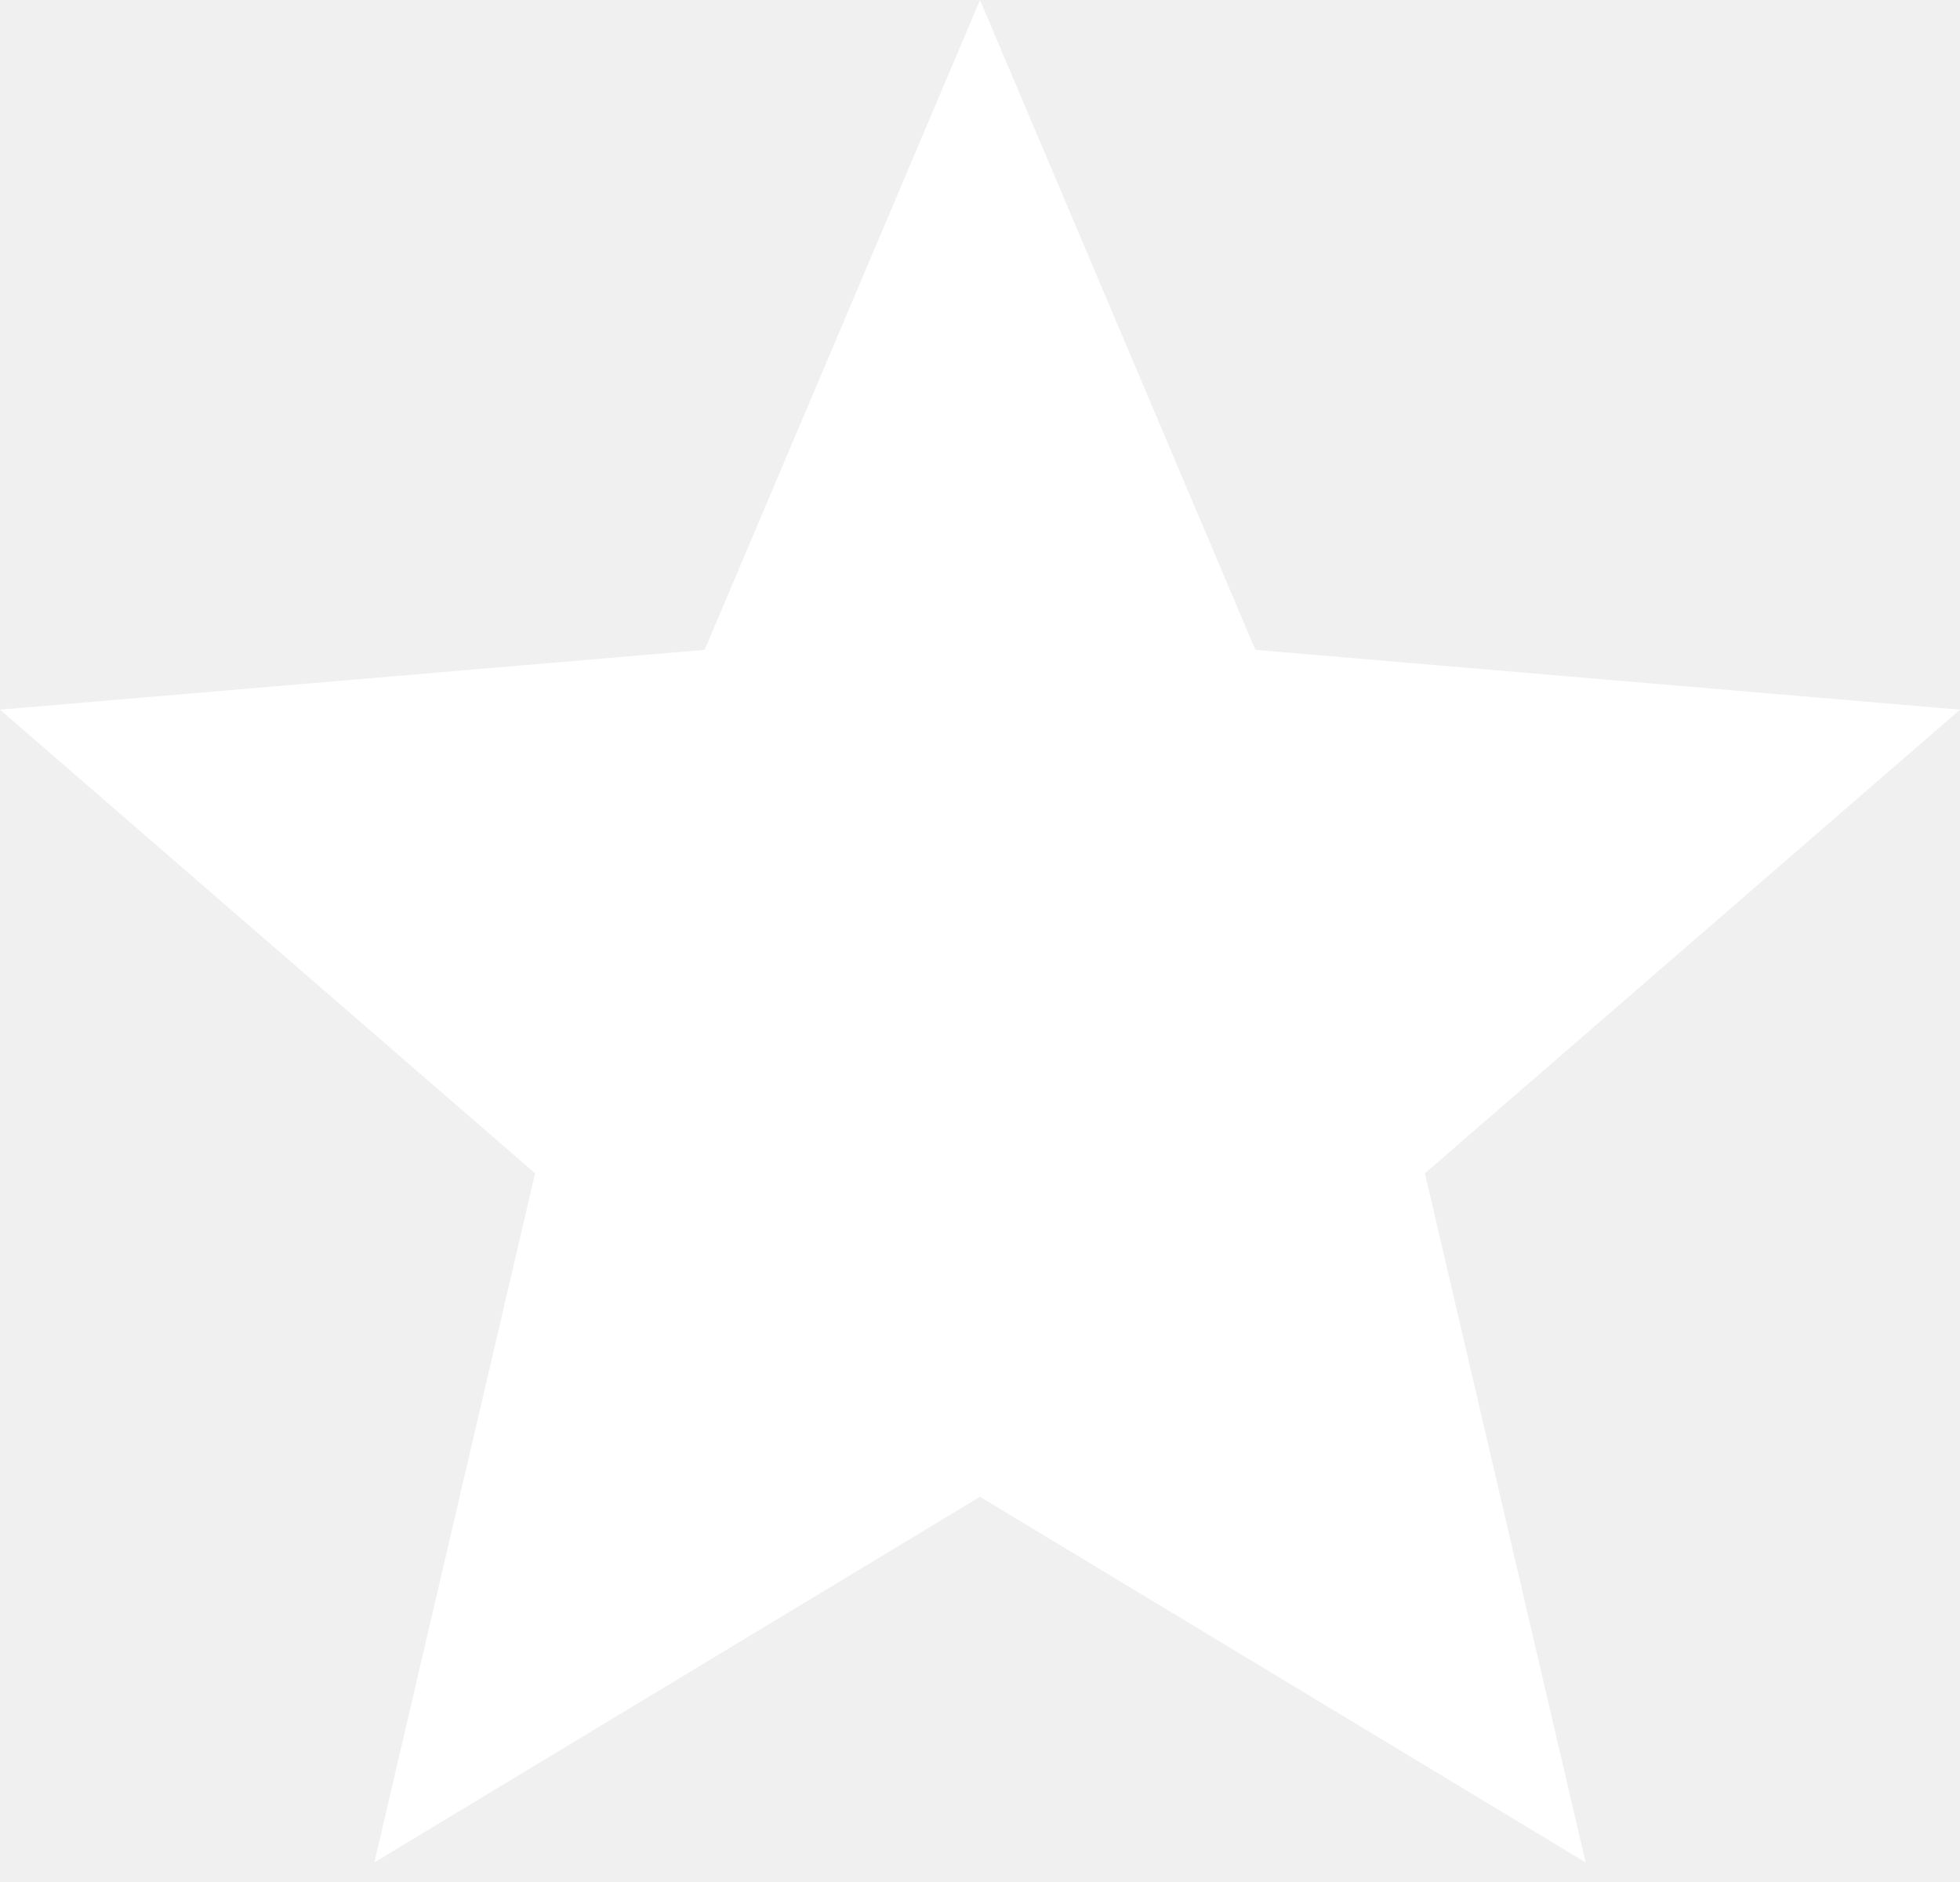
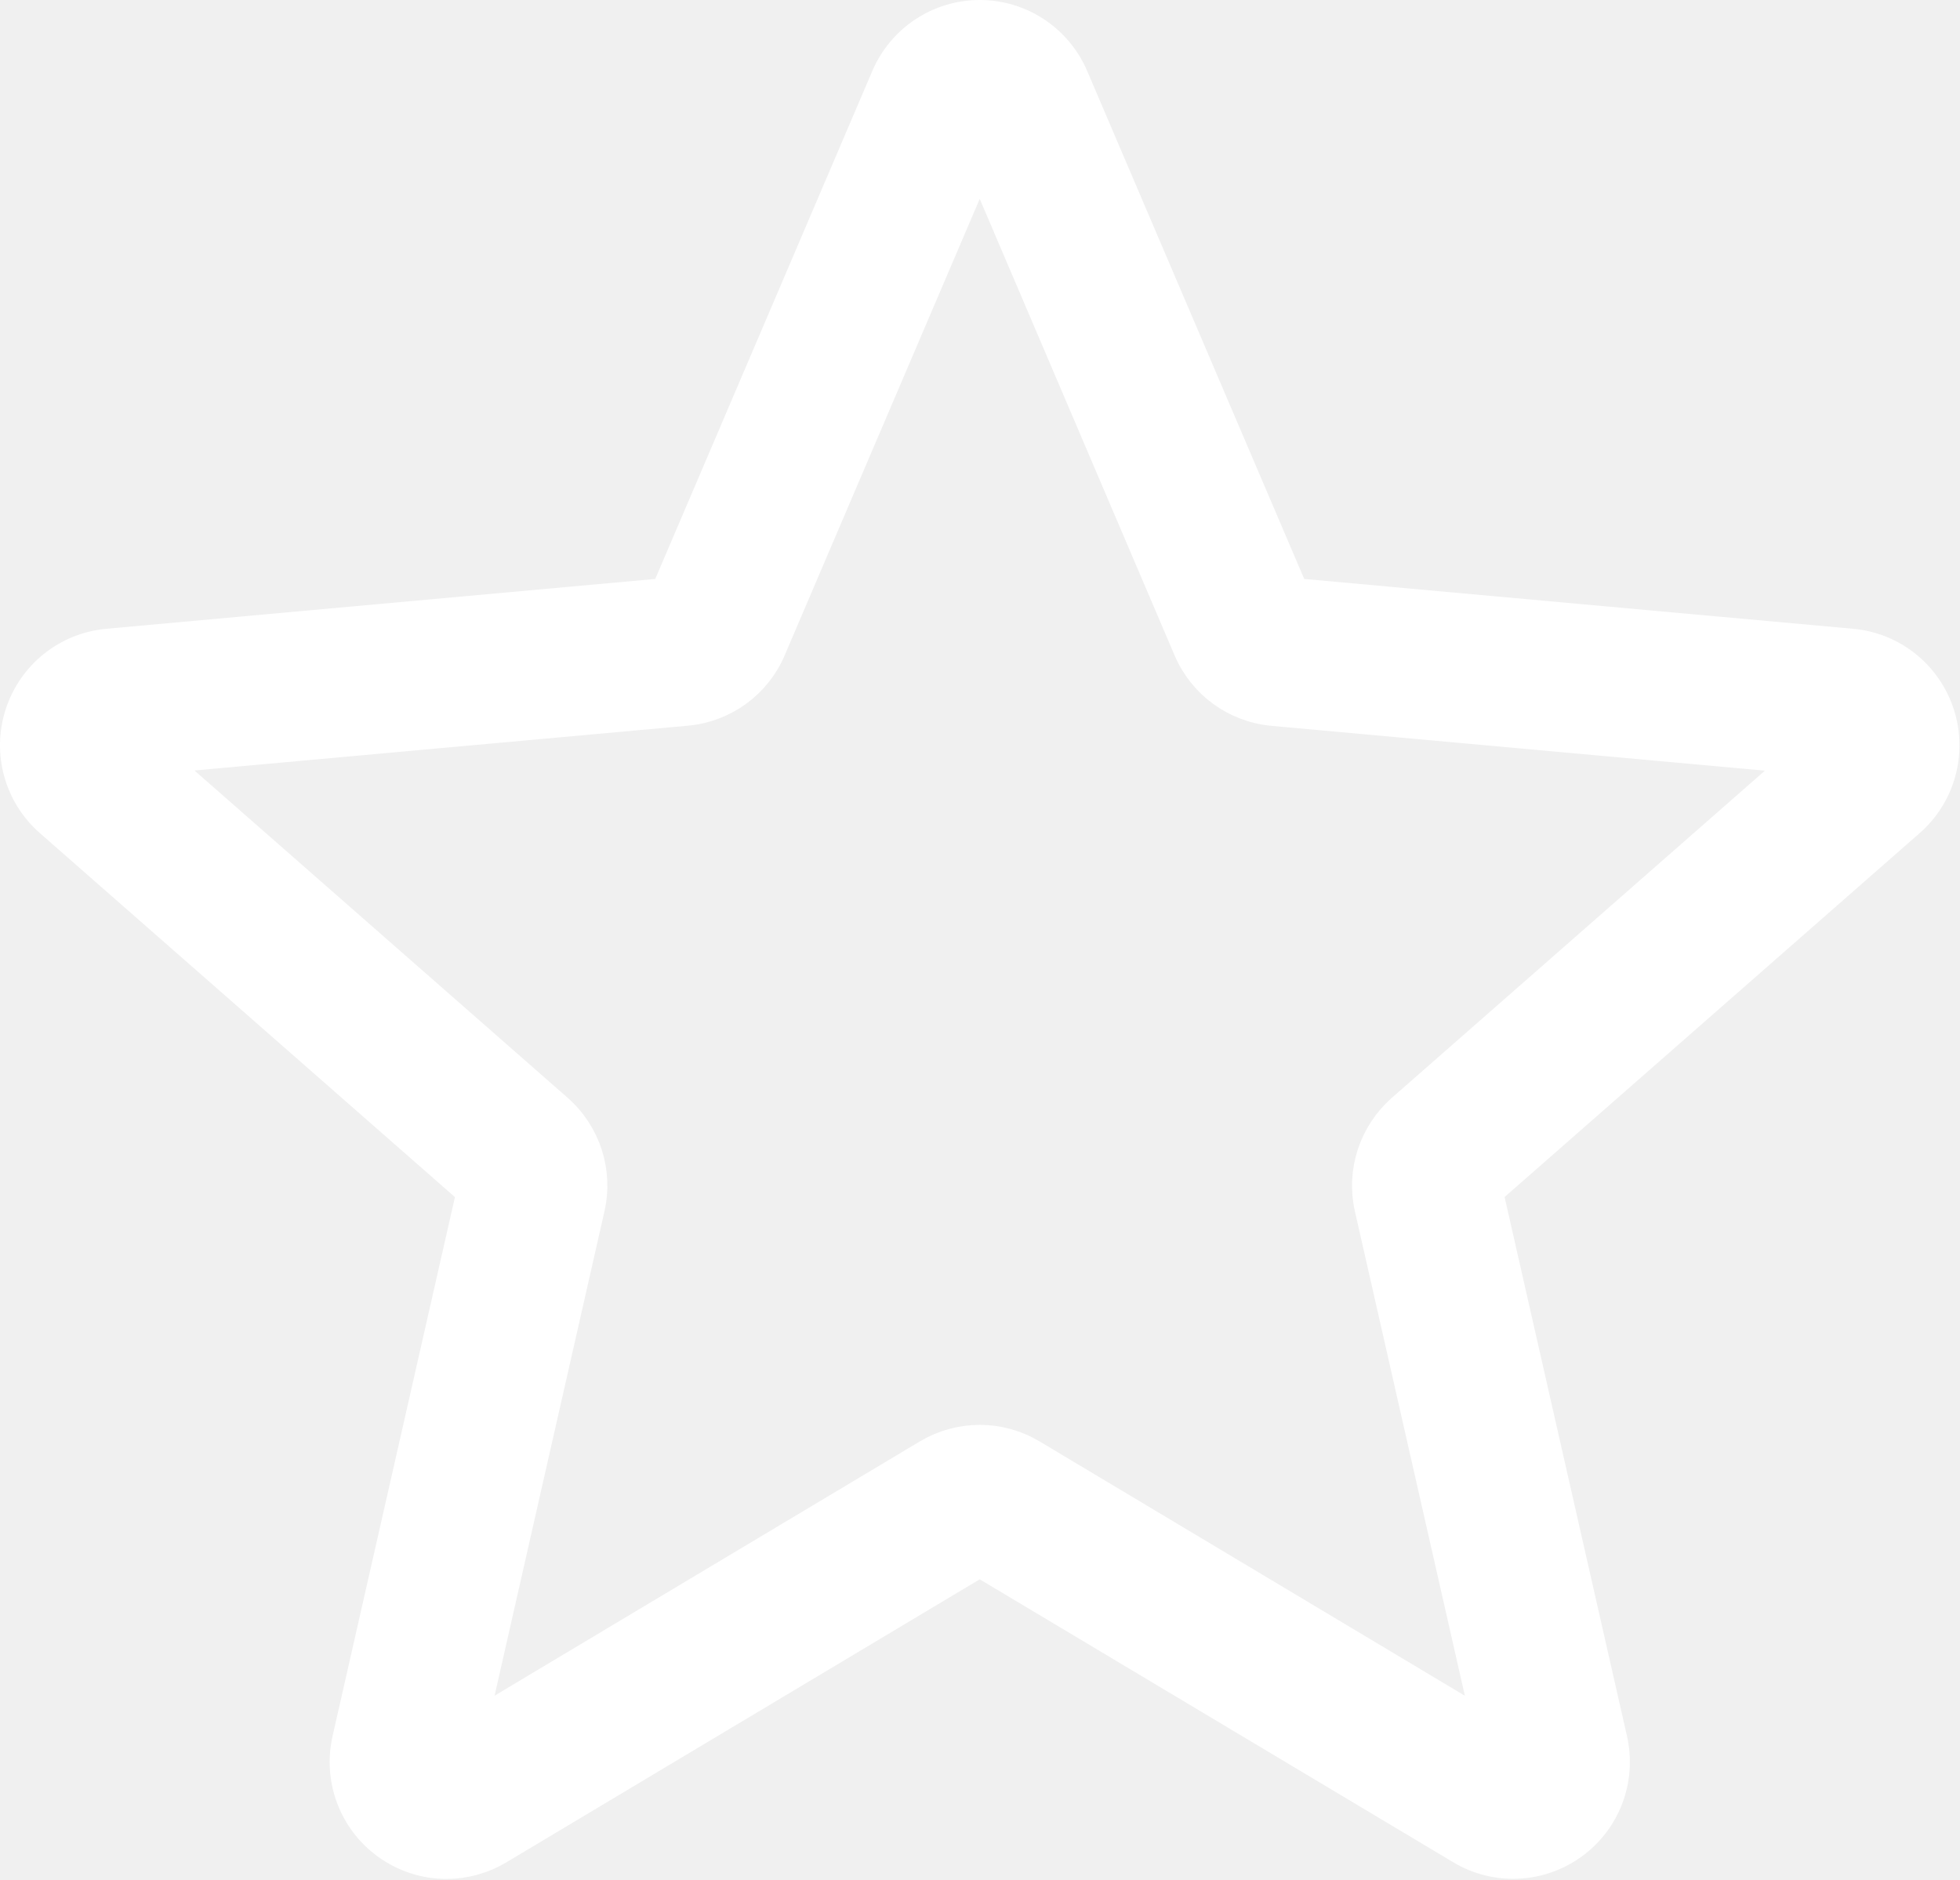
- <svg xmlns="http://www.w3.org/2000/svg" width="50" height="48" viewBox="0 0 50 48" fill="none">
-   <path d="M25 38.175L40.45 47.5L36.35 29.925L50 18.1L32.025 16.575L25 0L17.975 16.575L0 18.1L13.65 29.925L9.55 47.5L25 38.175Z" fill="white" />
+ <svg xmlns="http://www.w3.org/2000/svg" width="100%" height="100%" viewBox="0 0 2161 2072" version="1.1" xml:space="preserve" style="fill-rule:evenodd;clip-rule:evenodd;stroke-linejoin:round;stroke-miterlimit:2;">
+   <path d="M492.178,2056.05c-23.328,0 -46.492,-7.278 -66.262,-21.573c-36.827,-26.69 -54.03,-72.565 -44.007,-116.832l136.975,-603.375l-464.533,-407.384c-34.146,-29.809 -47.19,-77.016 -33.171,-120.211c14.019,-43.113 52.161,-73.637 97.322,-77.812l614.633,-55.8l243.004,-568.677c17.918,-41.782 58.724,-68.764 104.063,-68.764c45.339,0 86.146,26.982 104.064,68.666l243.004,568.775l614.536,55.8c45.257,4.078 83.4,34.699 97.419,77.812c14.019,43.114 1.056,90.402 -33.091,120.211l-464.532,407.302l136.975,603.36c10.039,44.364 -7.18,90.239 -43.991,116.848c-36.729,26.609 -85.707,28.655 -124.385,5.409l-529.999,-316.722l-529.998,316.901c-17.918,10.64 -37.883,16.066 -58.026,16.066Zm588.024,-469.406c20.144,0 40.092,5.409 58.026,16.05l500.19,299.162l-129.275,-569.49c-9.227,-40.53 4.532,-82.848 35.852,-110.269l438.622,-384.673l-580.308,-52.698c-41.781,-3.818 -77.715,-30.085 -94.041,-68.585l-229.066,-536.659l-229.342,536.74c-16.147,38.24 -52.08,64.508 -93.764,68.325l-580.39,52.698l438.606,384.674c31.418,27.502 45.161,69.738 35.852,110.366l-129.177,569.473l500.189,-299.064c17.918,-10.641 37.883,-16.05 58.026,-16.05Zm-351.762,-922.584c0,0 0,0.098 -0.097,0.179l0.097,-0.179Zm703.346,-0.259l0.097,0.178c0,-0.097 0,-0.097 -0.097,-0.178Z" style="fill:#fff;fill-rule:nonzero;stroke:#fff;stroke-width:31.25px;" />
</svg>
